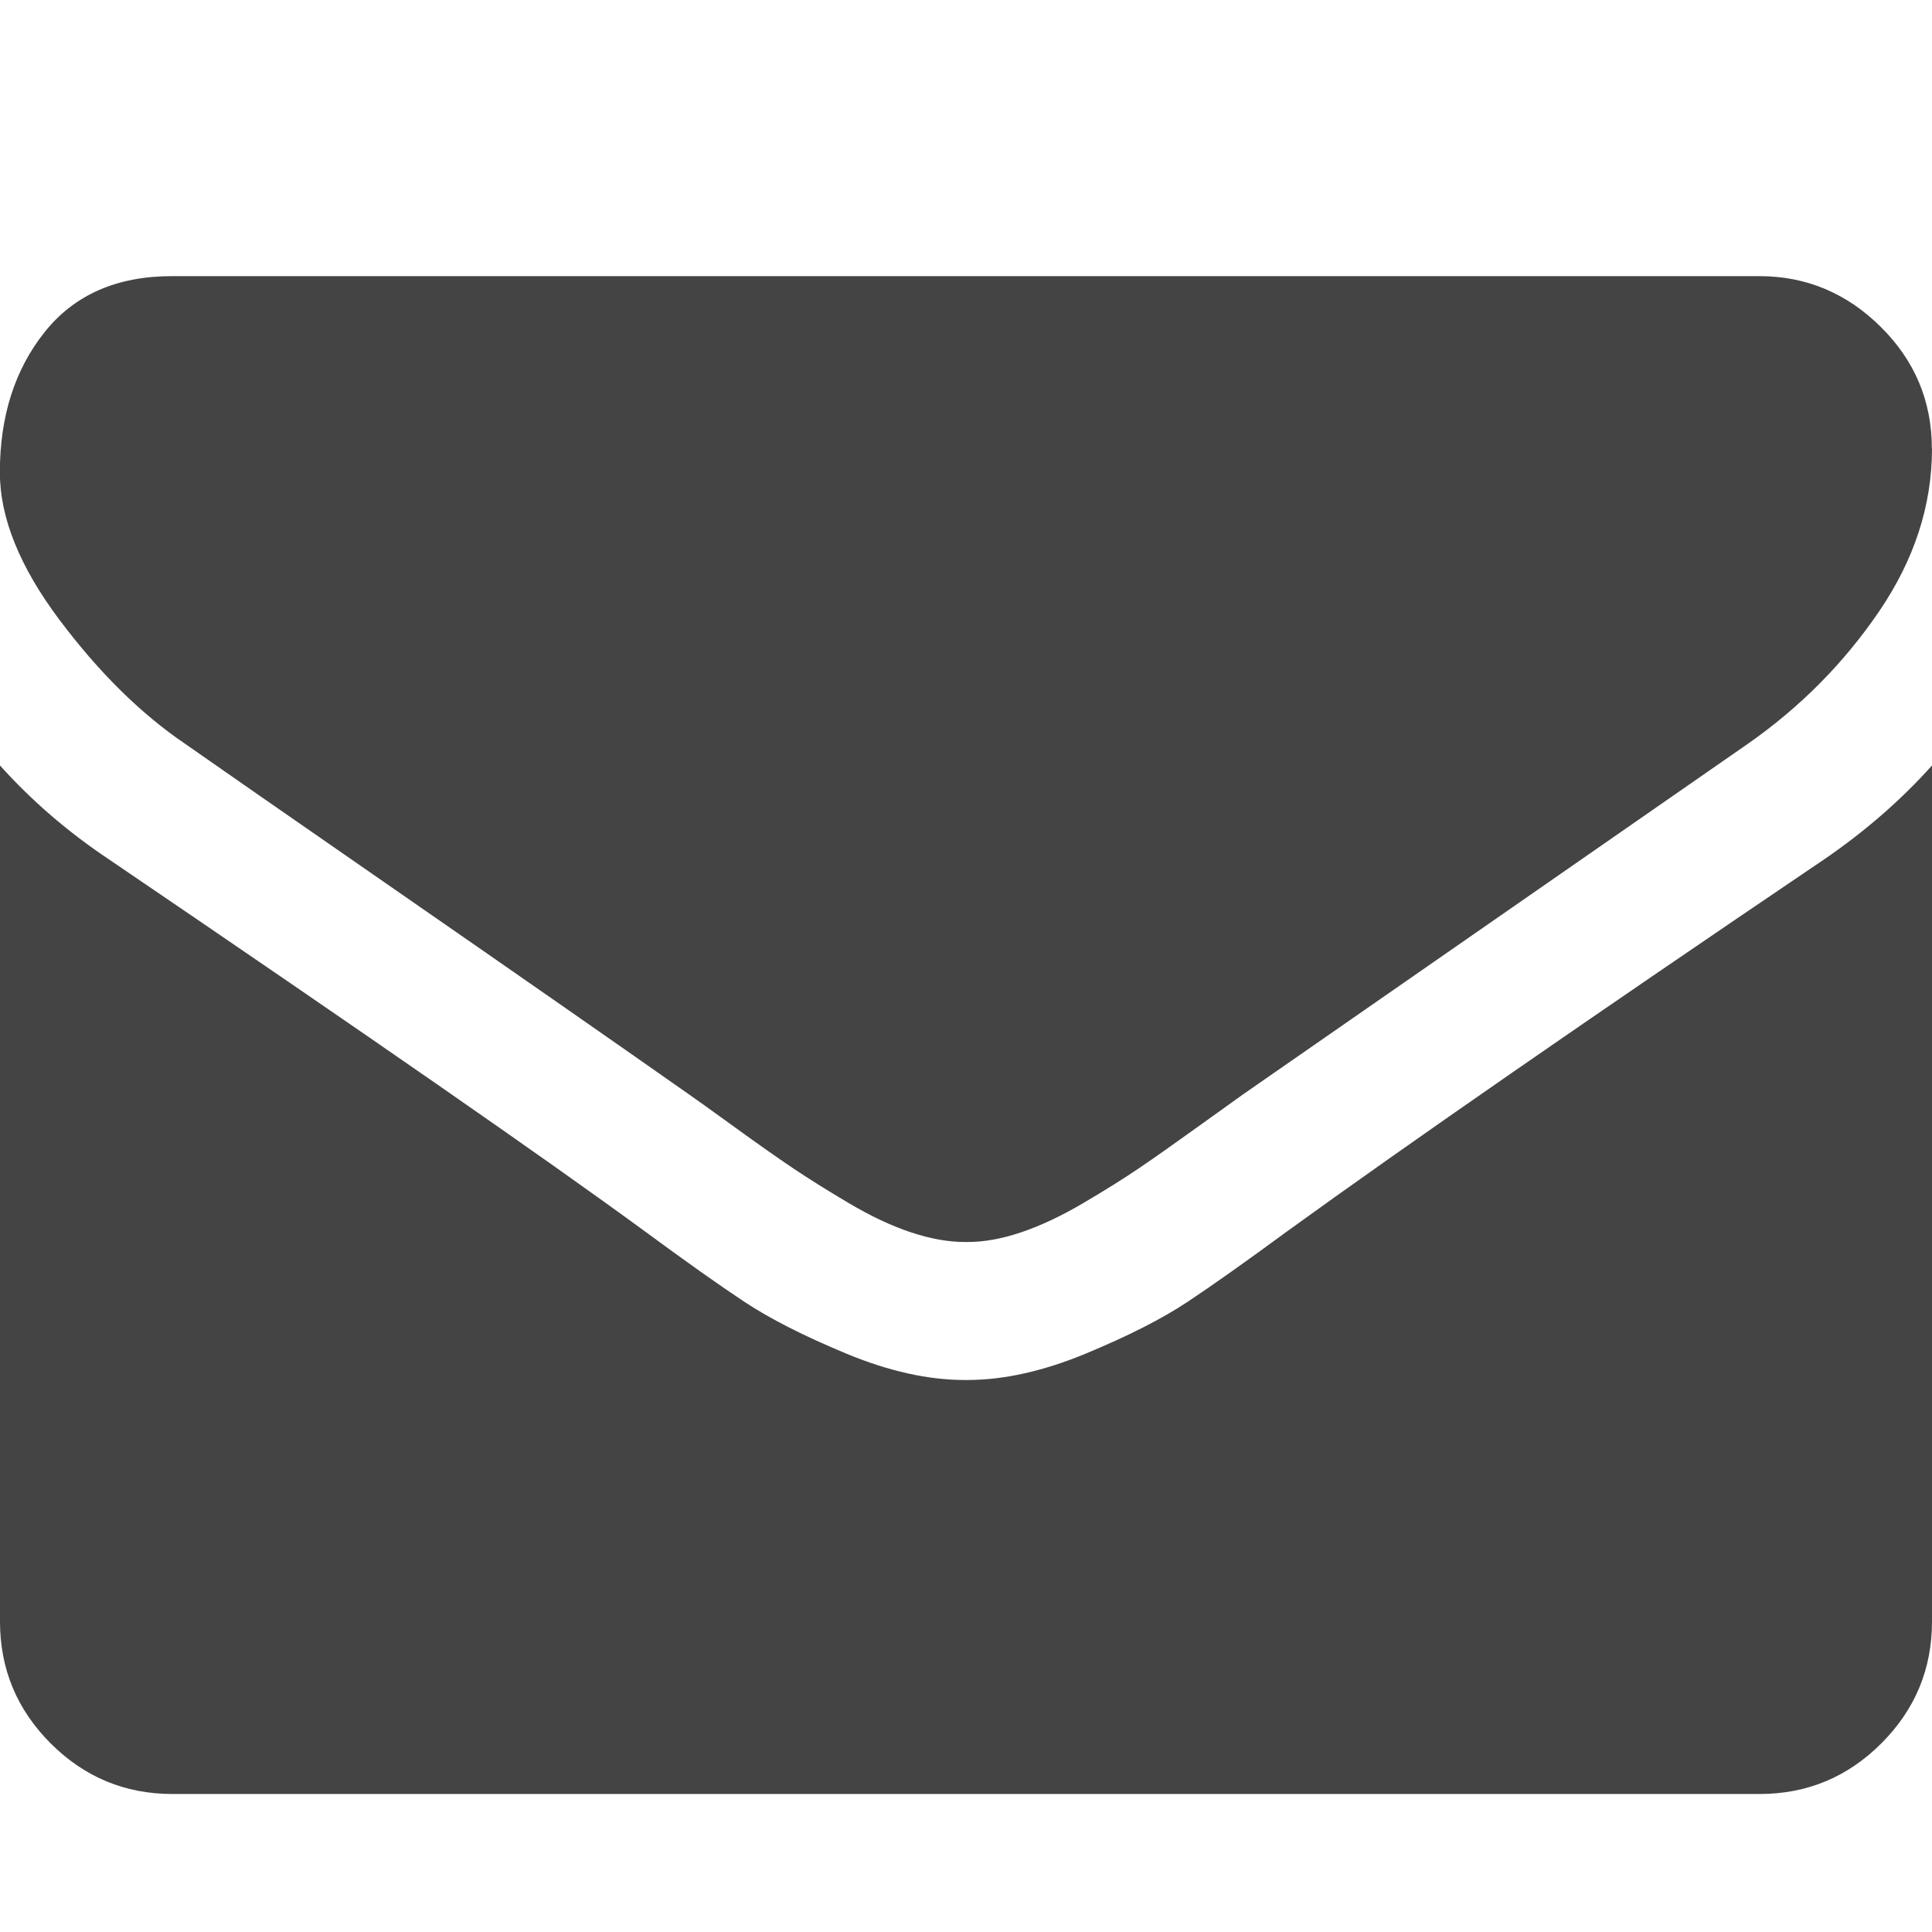
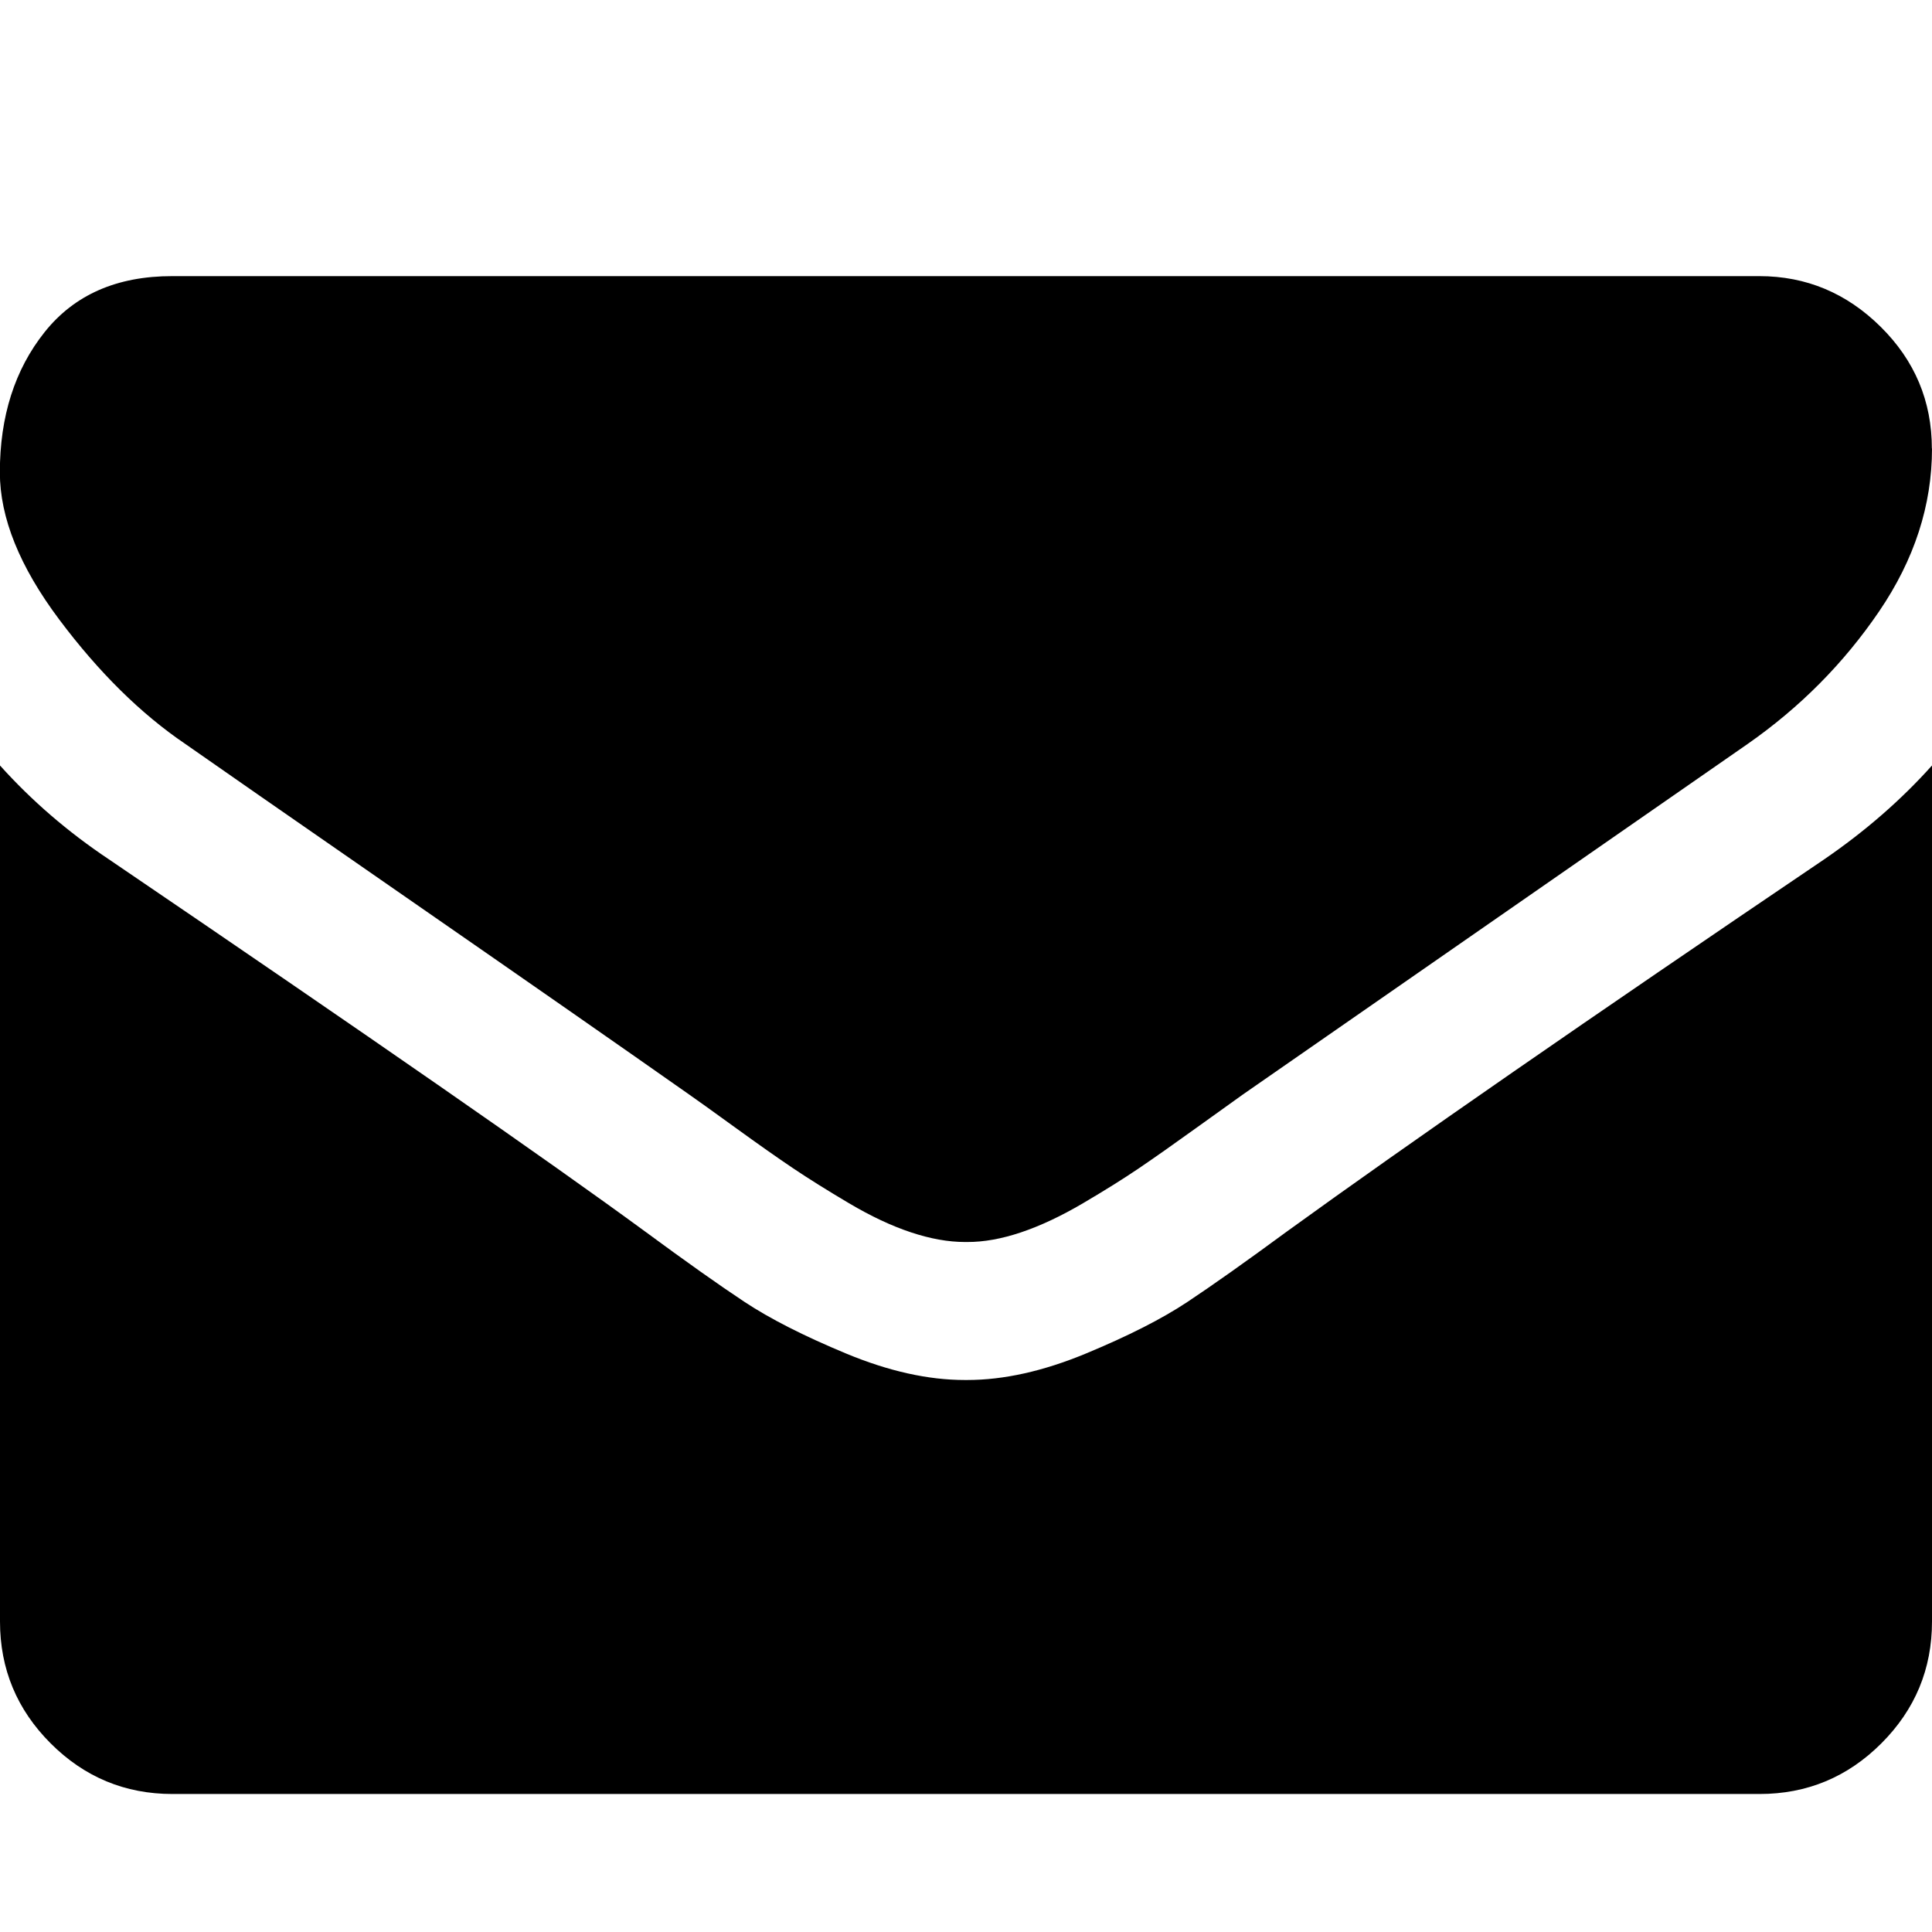
<svg xmlns="http://www.w3.org/2000/svg" version="1.1" width="14" height="14" viewBox="0 0 14 14">
-   <path fill="#444444" d="M14 5.547v6.203q0 0.516-0.367 0.883t-0.883 0.367h-11.5q-0.516 0-0.883-0.367t-0.367-0.883v-6.203q0.344 0.383 0.789 0.68 2.828 1.922 3.883 2.695 0.445 0.328 0.723 0.512t0.738 0.375 0.859 0.191h0.016q0.398 0 0.859-0.191t0.738-0.375 0.723-0.512q1.328-0.961 3.891-2.695 0.445-0.305 0.781-0.68zM14 3.25q0 0.617-0.383 1.18t-0.953 0.961q-2.937 2.039-3.656 2.539-0.078 0.055-0.332 0.238t-0.422 0.297-0.406 0.254-0.449 0.211-0.391 0.070h-0.016q-0.18 0-0.391-0.070t-0.449-0.211-0.406-0.254-0.422-0.297-0.332-0.238q-0.711-0.5-2.047-1.426t-1.602-1.113q-0.484-0.328-0.914-0.902t-0.43-1.066q0-0.609 0.324-1.016t0.926-0.406h11.5q0.508 0 0.879 0.367t0.371 0.883z" />
+   <path d="M14 5.547v6.203q0 0.516-0.367 0.883t-0.883 0.367h-11.5q-0.516 0-0.883-0.367t-0.367-0.883v-6.203q0.344 0.383 0.789 0.68 2.828 1.922 3.883 2.695 0.445 0.328 0.723 0.512t0.738 0.375 0.859 0.191h0.016q0.398 0 0.859-0.191t0.738-0.375 0.723-0.512q1.328-0.961 3.891-2.695 0.445-0.305 0.781-0.68zM14 3.25q0 0.617-0.383 1.18t-0.953 0.961q-2.937 2.039-3.656 2.539-0.078 0.055-0.332 0.238t-0.422 0.297-0.406 0.254-0.449 0.211-0.391 0.070h-0.016q-0.18 0-0.391-0.070t-0.449-0.211-0.406-0.254-0.422-0.297-0.332-0.238q-0.711-0.5-2.047-1.426t-1.602-1.113q-0.484-0.328-0.914-0.902t-0.43-1.066q0-0.609 0.324-1.016t0.926-0.406h11.5q0.508 0 0.879 0.367t0.371 0.883z" />
</svg>
